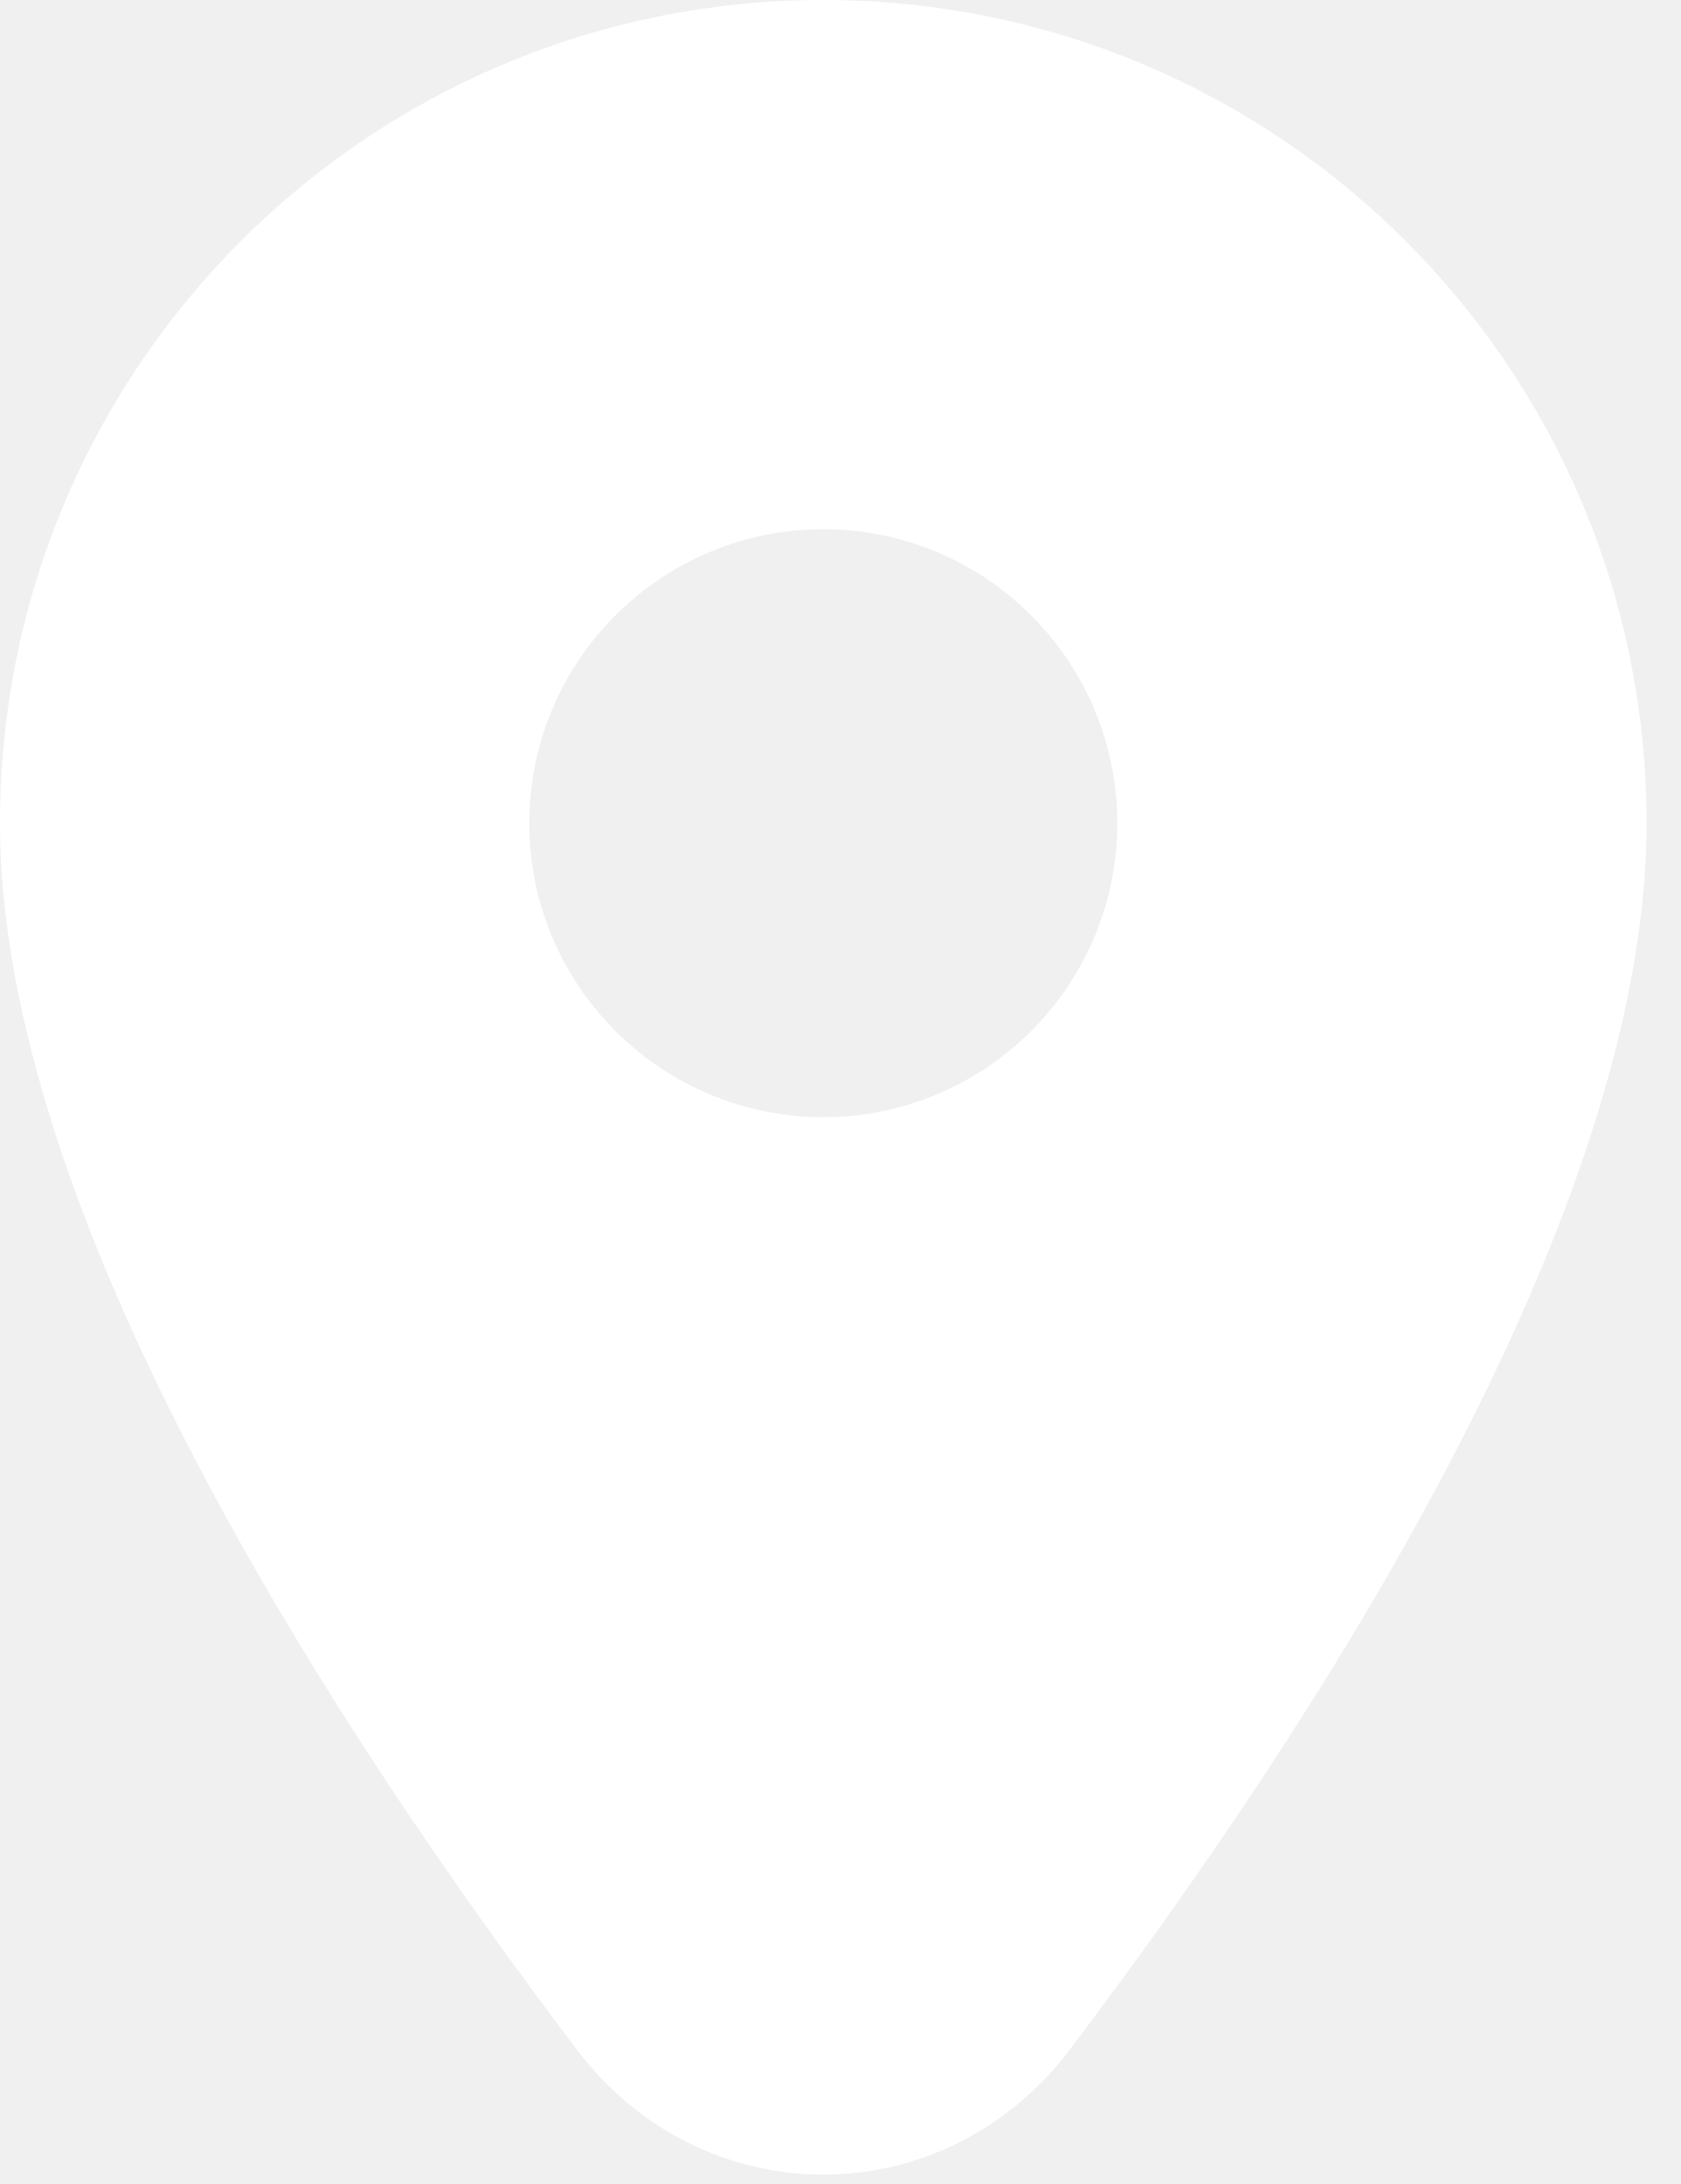
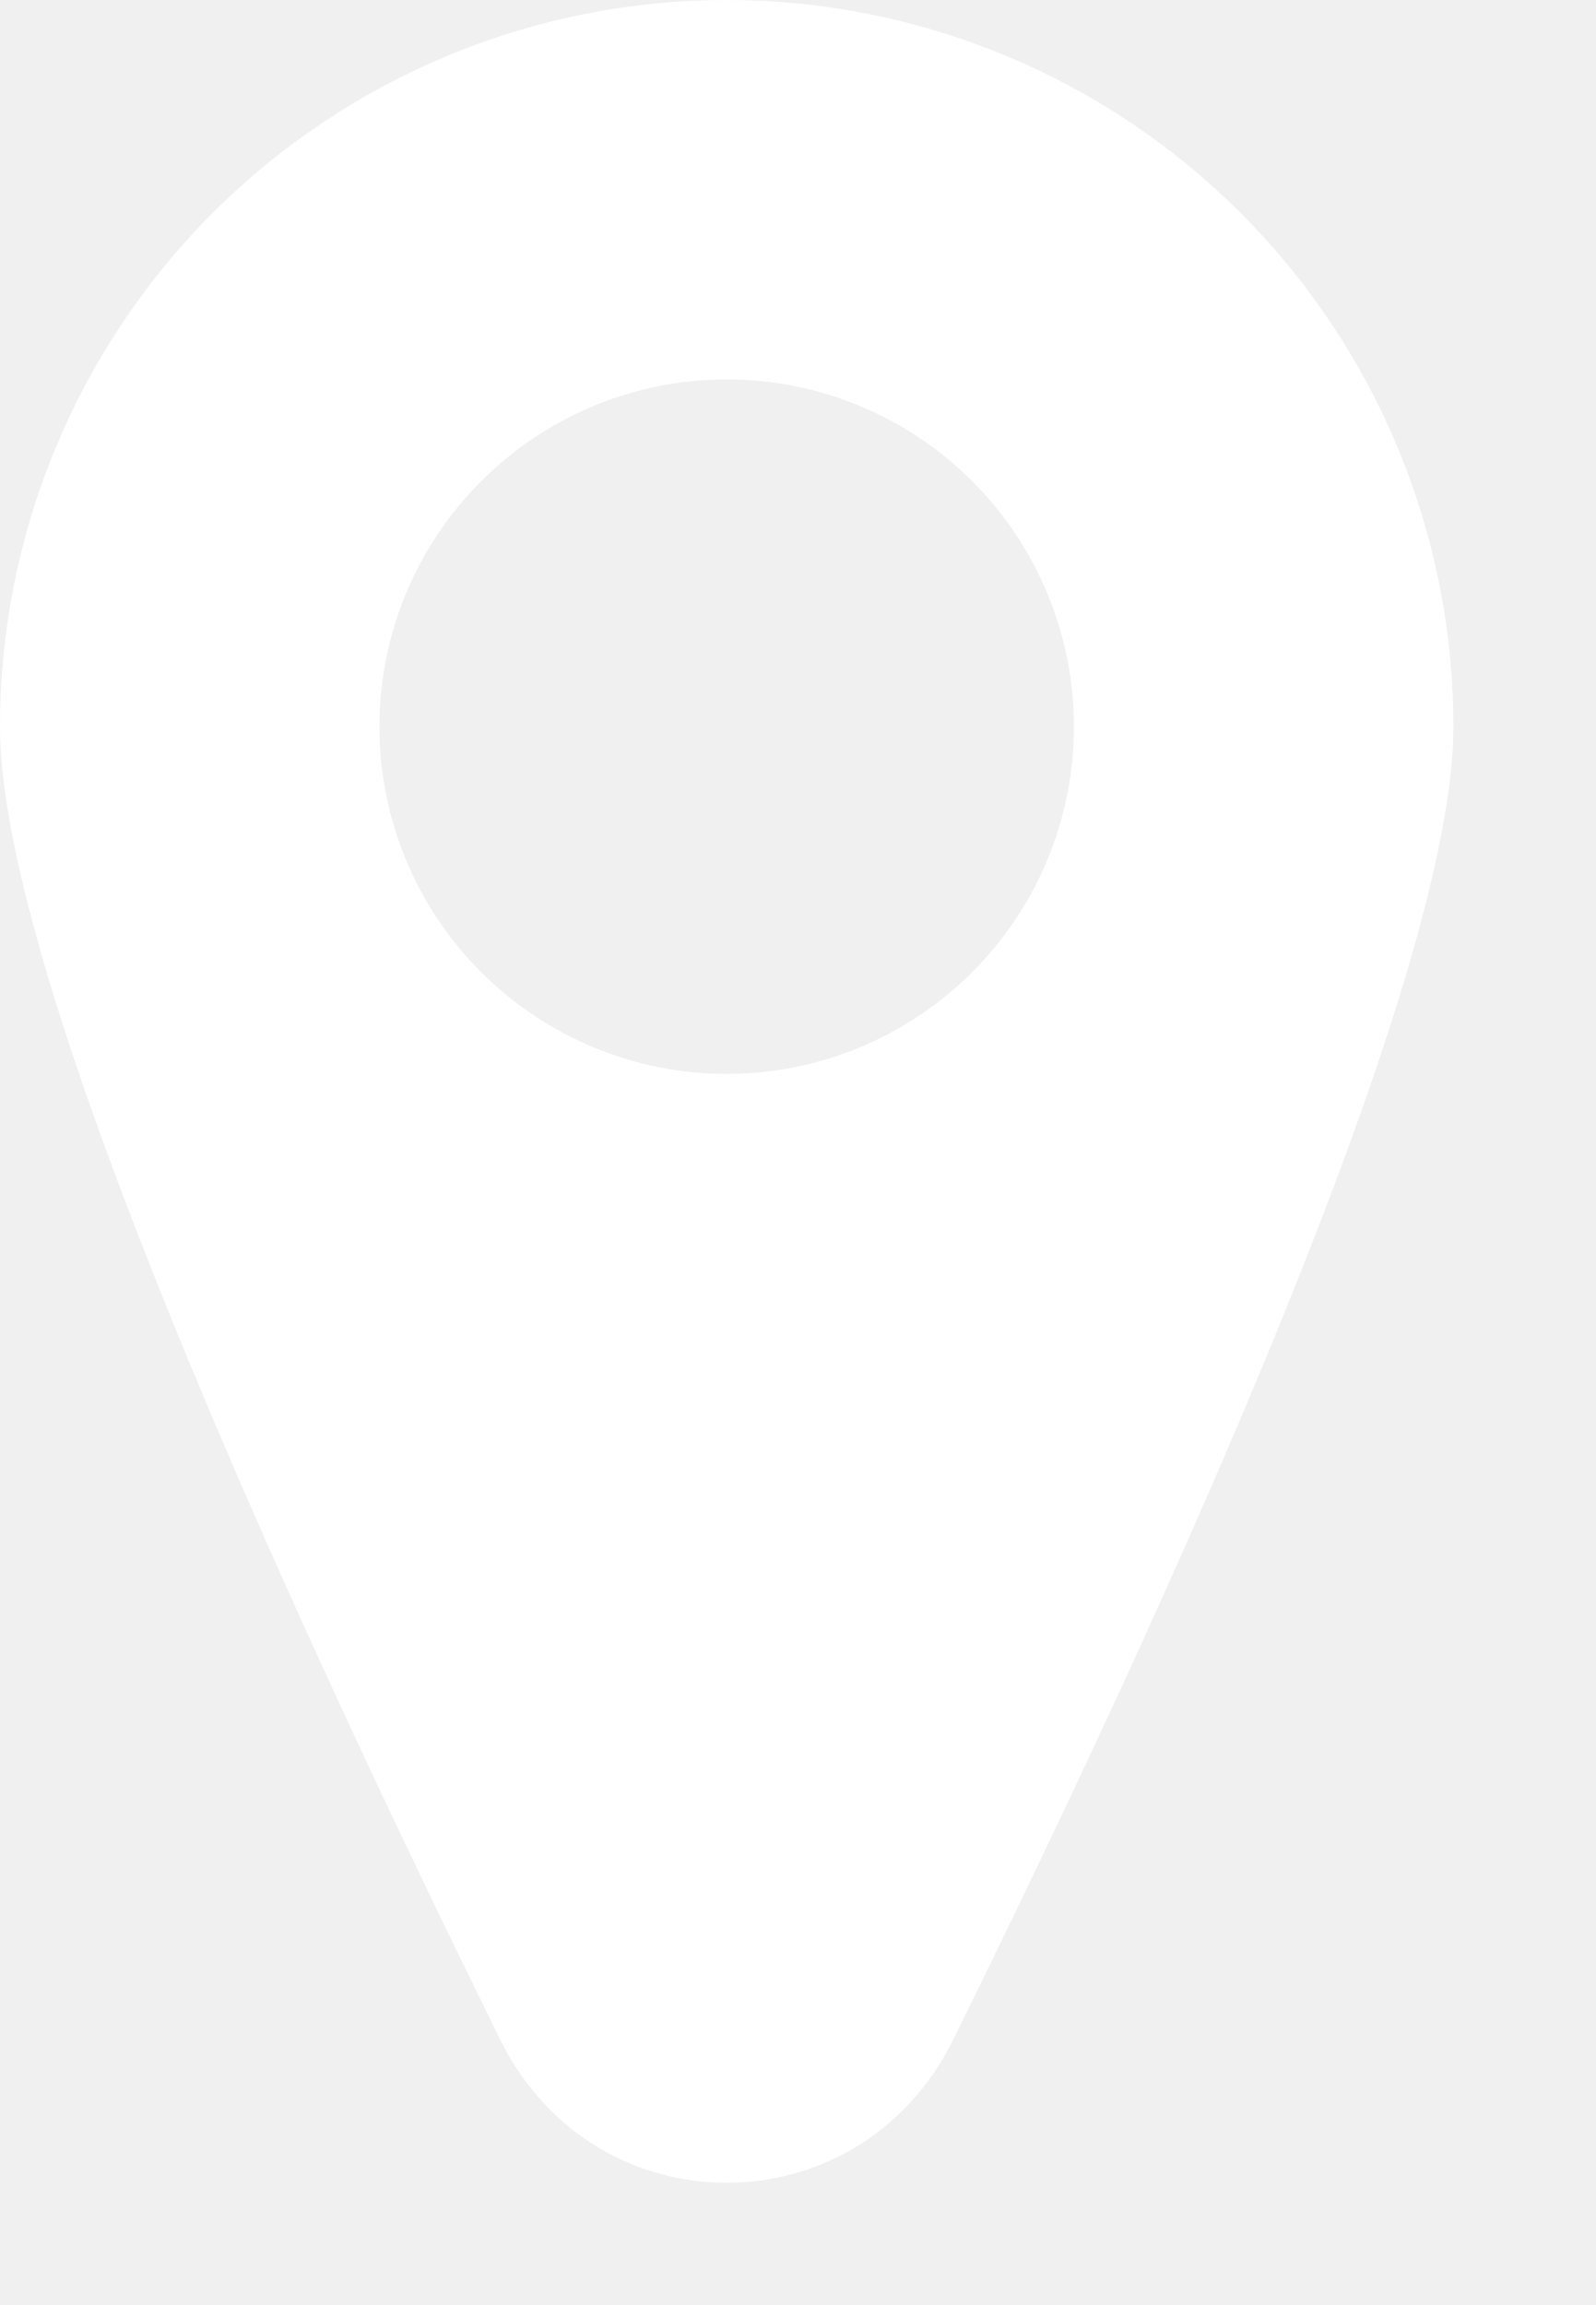
- <svg xmlns="http://www.w3.org/2000/svg" width="10" height="13" viewBox="0 0 10 13" fill="none">
-   <path d="M4.9 0C2.191 0 0 2.191 0 4.9C0 7.242 1.989 10.293 3.433 12.2C4.184 13.192 5.616 13.192 6.367 12.2C7.811 10.293 9.8 7.242 9.8 4.9C9.8 2.191 7.609 0 4.9 0ZM4.9 6.65C4.436 6.65 3.991 6.466 3.663 6.137C3.334 5.809 3.15 5.364 3.15 4.9C3.15 4.436 3.334 3.991 3.663 3.663C3.991 3.334 4.436 3.15 4.9 3.15C5.364 3.15 5.809 3.334 6.137 3.663C6.466 3.991 6.65 4.436 6.65 4.9C6.65 5.364 6.466 5.809 6.137 6.137C5.809 6.466 5.364 6.65 4.9 6.65Z" fill="white" />
+ <svg xmlns="http://www.w3.org/2000/svg" width="9" height="13" viewBox="0 0 9 13" fill="none">
+   <path d="M4.098 0C3.011 0 1.969 0.432 1.2 1.2C0.432 1.969 0 3.011 0 4.098C0 5.521 1.618 9.065 2.821 11.503C3.352 12.58 4.844 12.58 5.376 11.503C6.579 9.065 8.197 5.521 8.197 4.098C8.197 3.011 7.765 1.969 6.996 1.2C6.228 0.432 5.185 0 4.098 0ZM4.098 6.057C3.579 6.057 3.081 5.85 2.714 5.483C2.346 5.116 2.14 4.618 2.14 4.098C2.14 3.579 2.346 3.081 2.714 2.714C3.081 2.346 3.579 2.14 4.098 2.14C4.618 2.14 5.116 2.346 5.483 2.714C5.85 3.081 6.057 3.579 6.057 4.098C6.057 4.618 5.85 5.116 5.483 5.483C5.116 5.85 4.618 6.057 4.098 6.057Z" fill="white" />
</svg>
